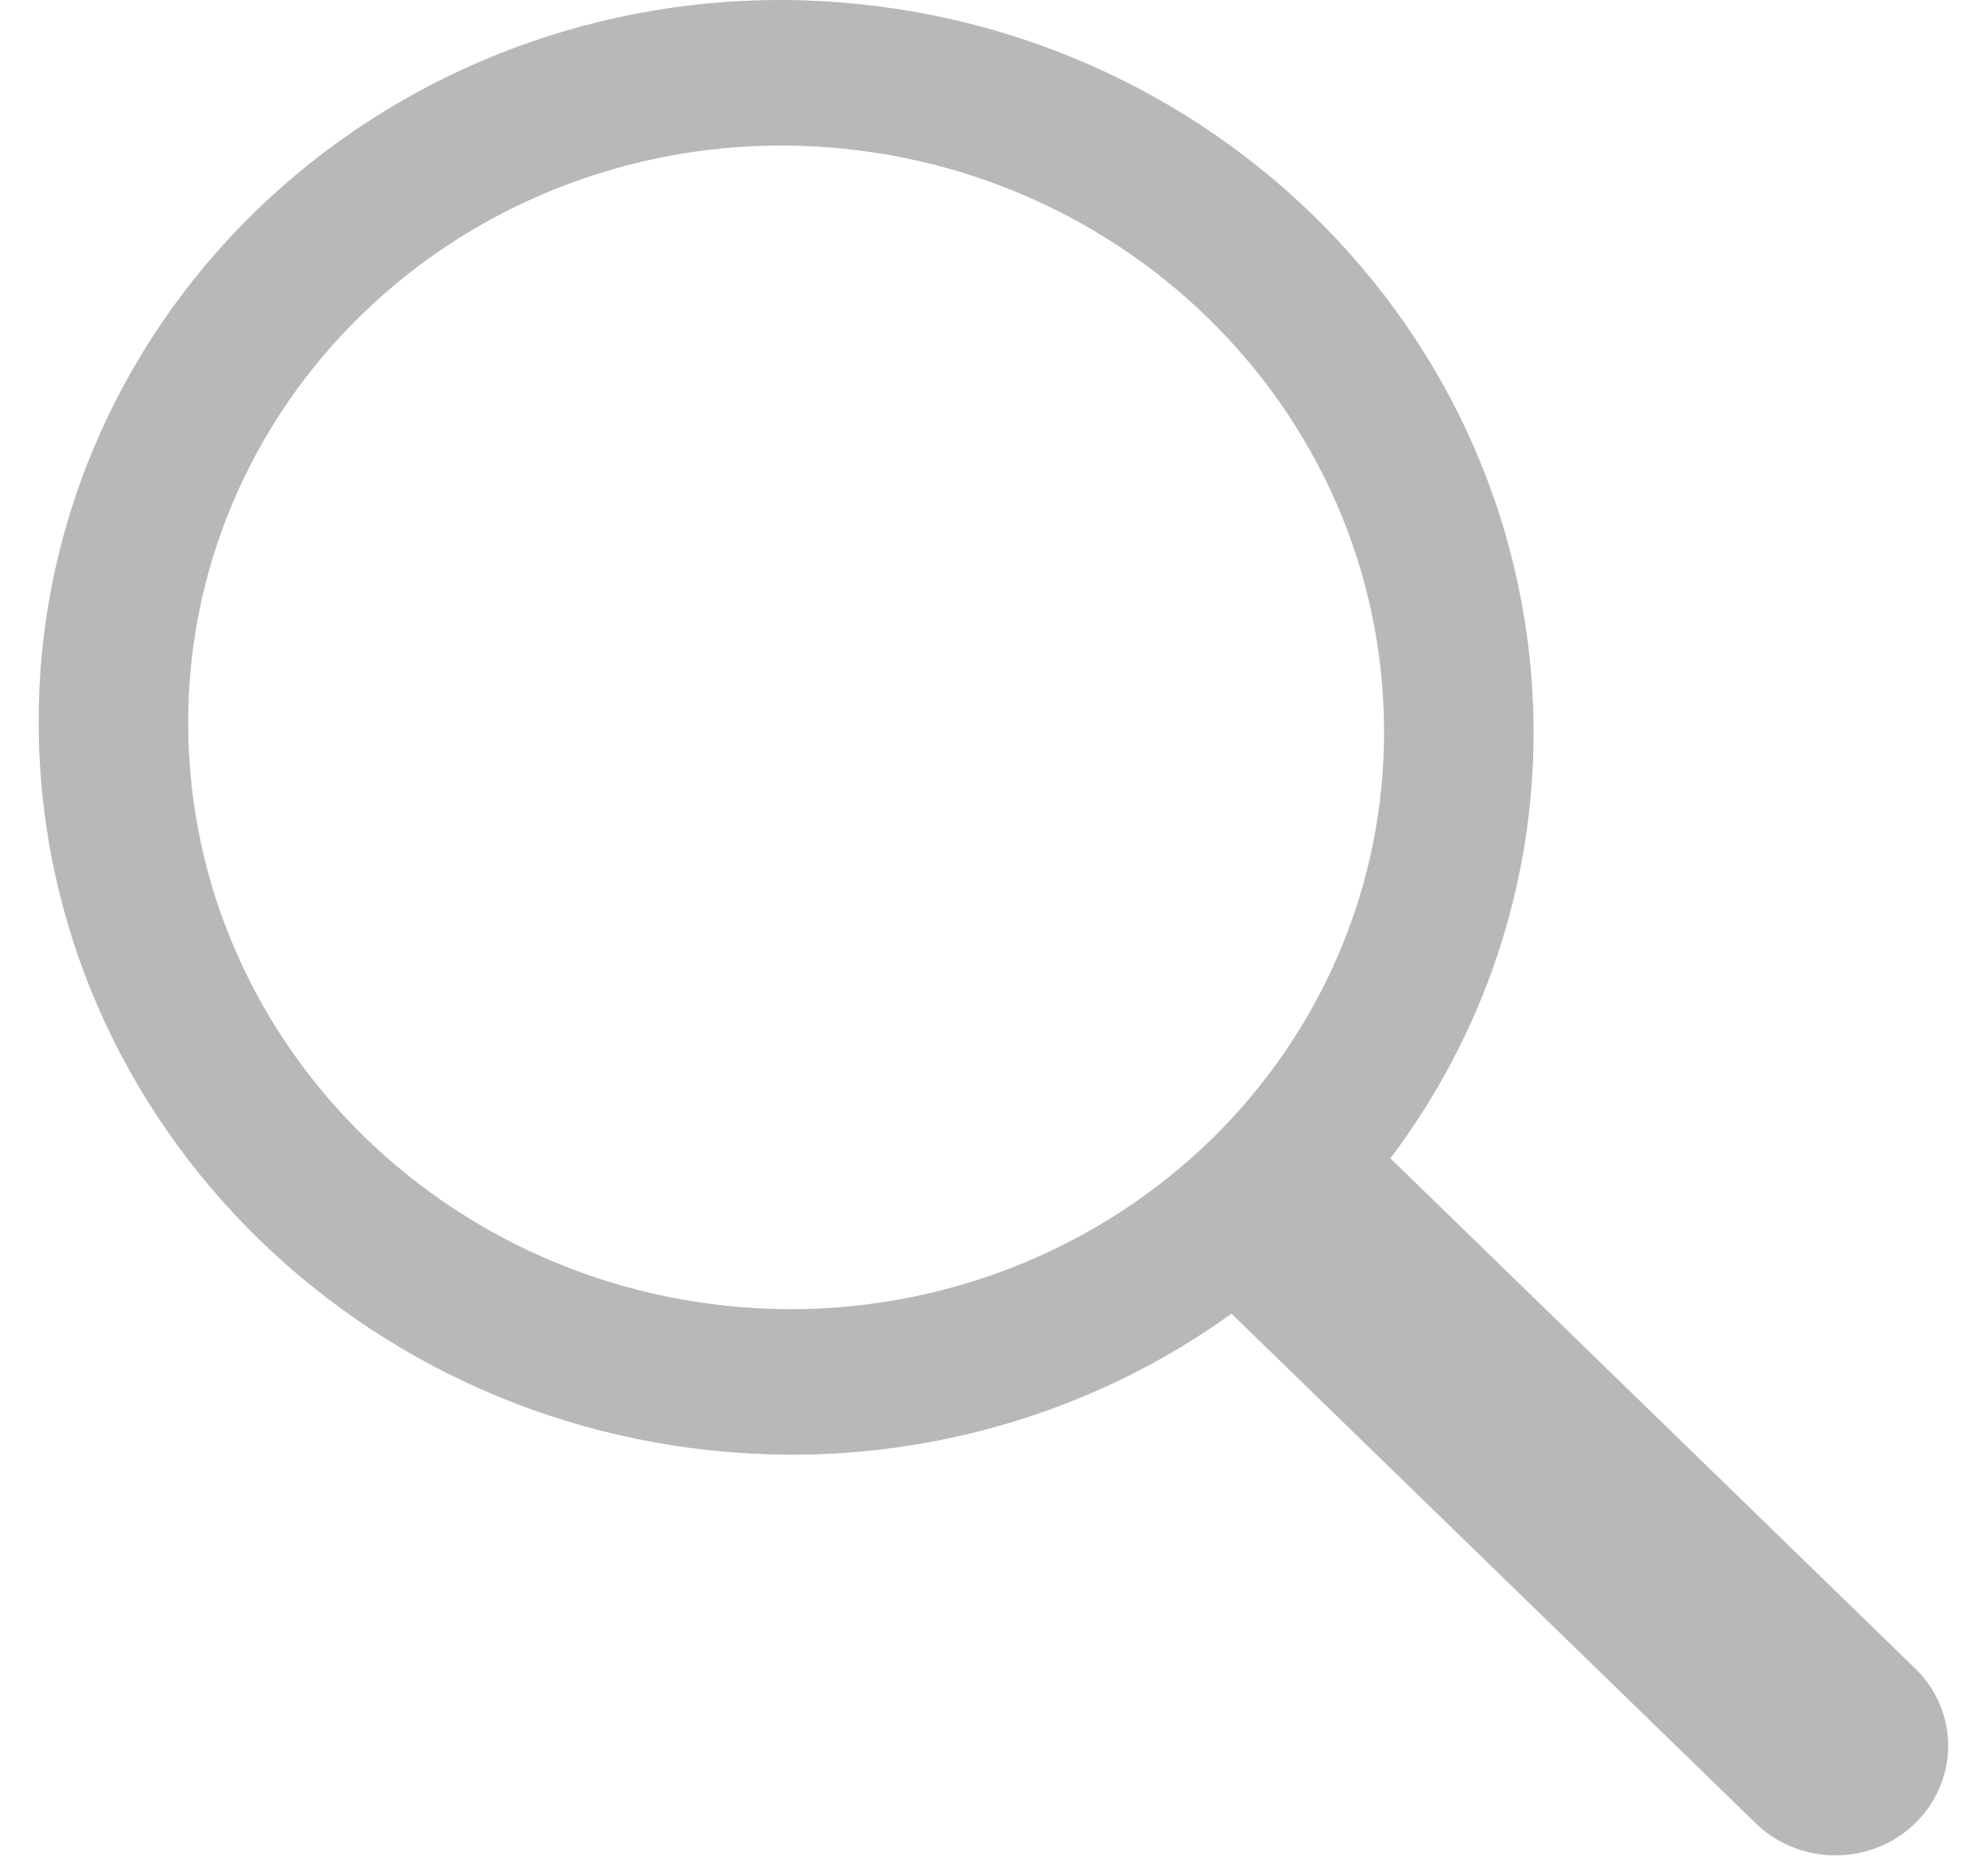
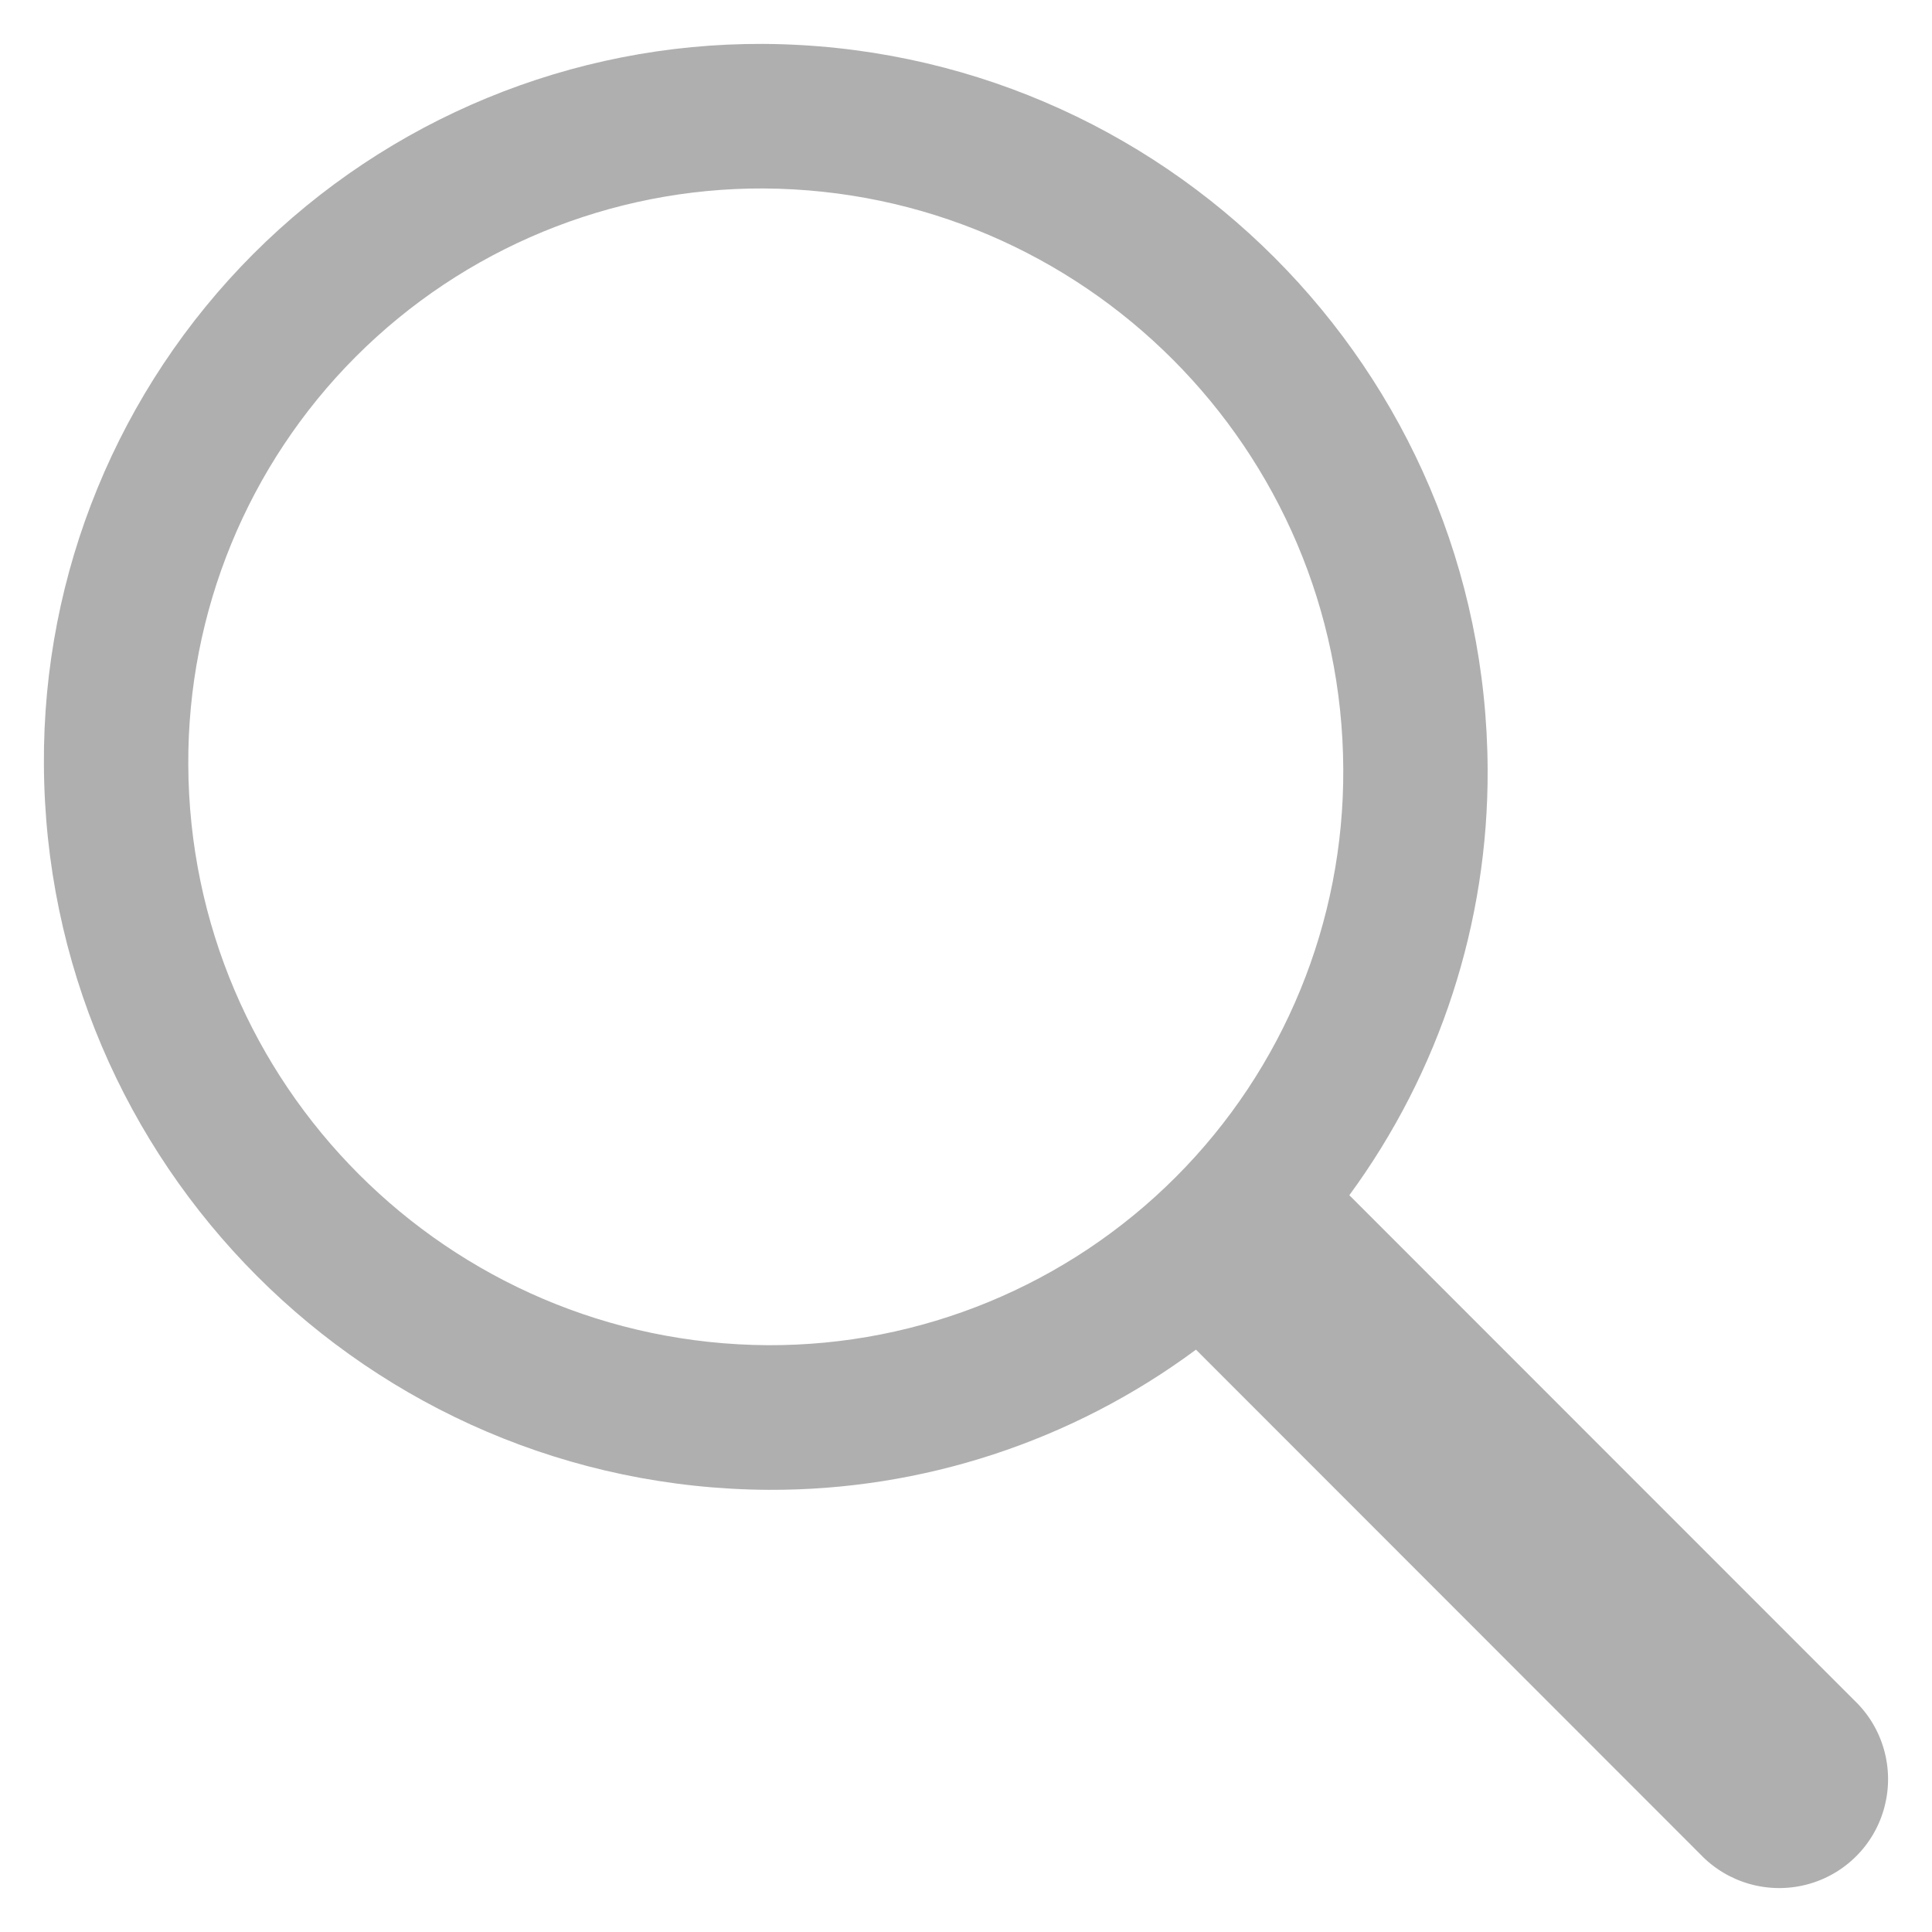
- <svg xmlns="http://www.w3.org/2000/svg" width="15" height="14" viewBox="0 0 15 14" fill="none">
-   <path fill-rule="evenodd" clip-rule="evenodd" d="M14.435 12.574L10.491 8.74C11.198 7.802 11.576 6.67 11.571 5.508C11.558 2.474 9.033 0.018 5.911 5.57178e-05C4.417 -0.007 2.983 0.568 1.927 1.595C0.872 2.622 0.283 4.017 0.292 5.468C0.305 8.501 2.83 10.959 5.952 10.976C7.153 10.981 8.323 10.609 9.288 9.915L9.292 9.912L13.233 13.743C13.446 13.96 13.764 14.048 14.063 13.973C14.362 13.897 14.595 13.67 14.672 13.38C14.75 13.089 14.659 12.781 14.435 12.574ZM5.948 9.878C3.451 9.864 1.431 7.899 1.42 5.472C1.413 4.311 1.884 3.196 2.729 2.374C3.573 1.552 4.72 1.093 5.915 1.098C8.412 1.112 10.432 3.077 10.443 5.504C10.45 6.665 9.979 7.78 9.135 8.602C8.29 9.423 7.143 9.883 5.948 9.878Z" fill="#111111" fill-opacity="0.3" />
+ <svg xmlns="http://www.w3.org/2000/svg" width="22" height="22" viewBox="0 0 22 22" fill="none">
+   <path fill-rule="evenodd" clip-rule="evenodd" d="M21.115 19.362L15.365 13.61C16.396 12.204 16.948 10.505 16.94 8.762C16.921 4.212 13.241 0.526 8.691 0.5C6.514 0.49 4.423 1.352 2.884 2.892C1.346 4.433 0.487 6.525 0.5 8.702C0.52 13.253 4.2 16.939 8.75 16.965C10.5 16.973 12.206 16.414 13.613 15.373L13.618 15.368L19.363 21.116C19.673 21.441 20.136 21.573 20.572 21.46C21.008 21.347 21.348 21.007 21.46 20.571C21.573 20.135 21.441 19.672 21.115 19.362ZM8.744 15.318C5.105 15.297 2.16 12.349 2.144 8.709C2.135 6.967 2.821 5.294 4.052 4.061C5.283 2.829 6.955 2.139 8.696 2.146C12.336 2.167 15.28 5.116 15.296 8.756C15.306 10.497 14.62 12.171 13.389 13.403C12.158 14.636 10.486 15.325 8.744 15.318Z" fill="#AFAFAF" />
</svg>
